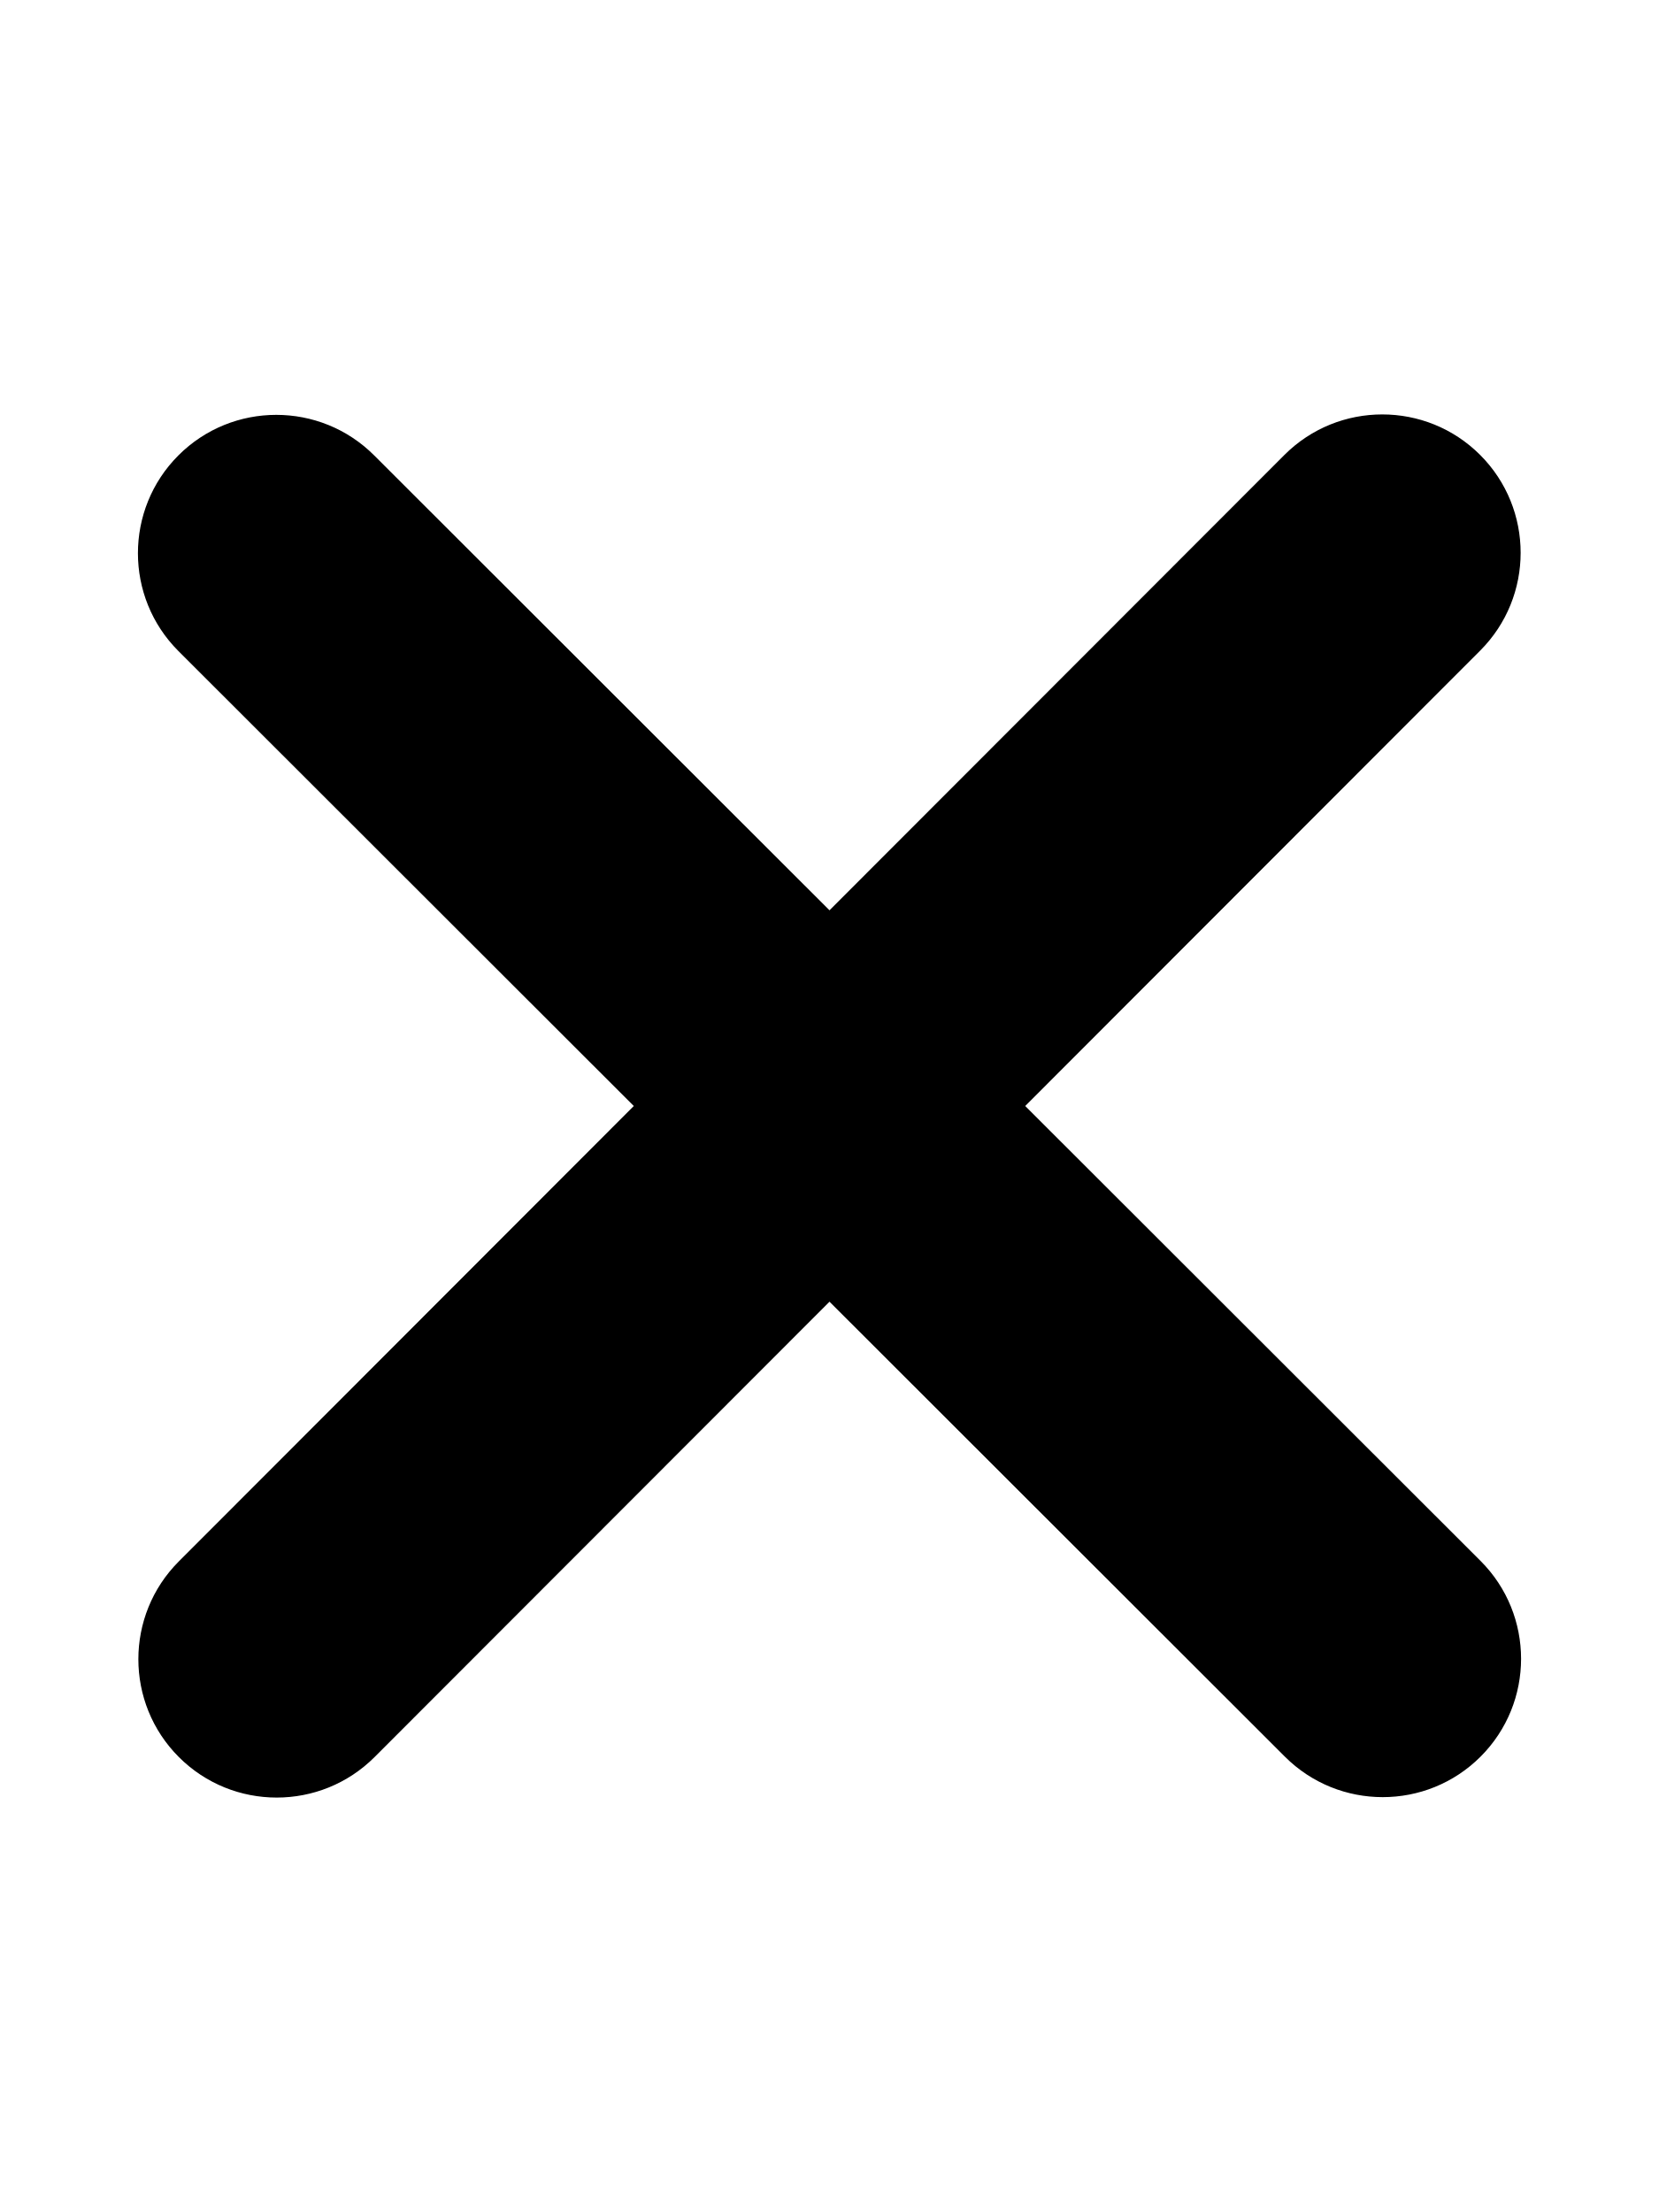
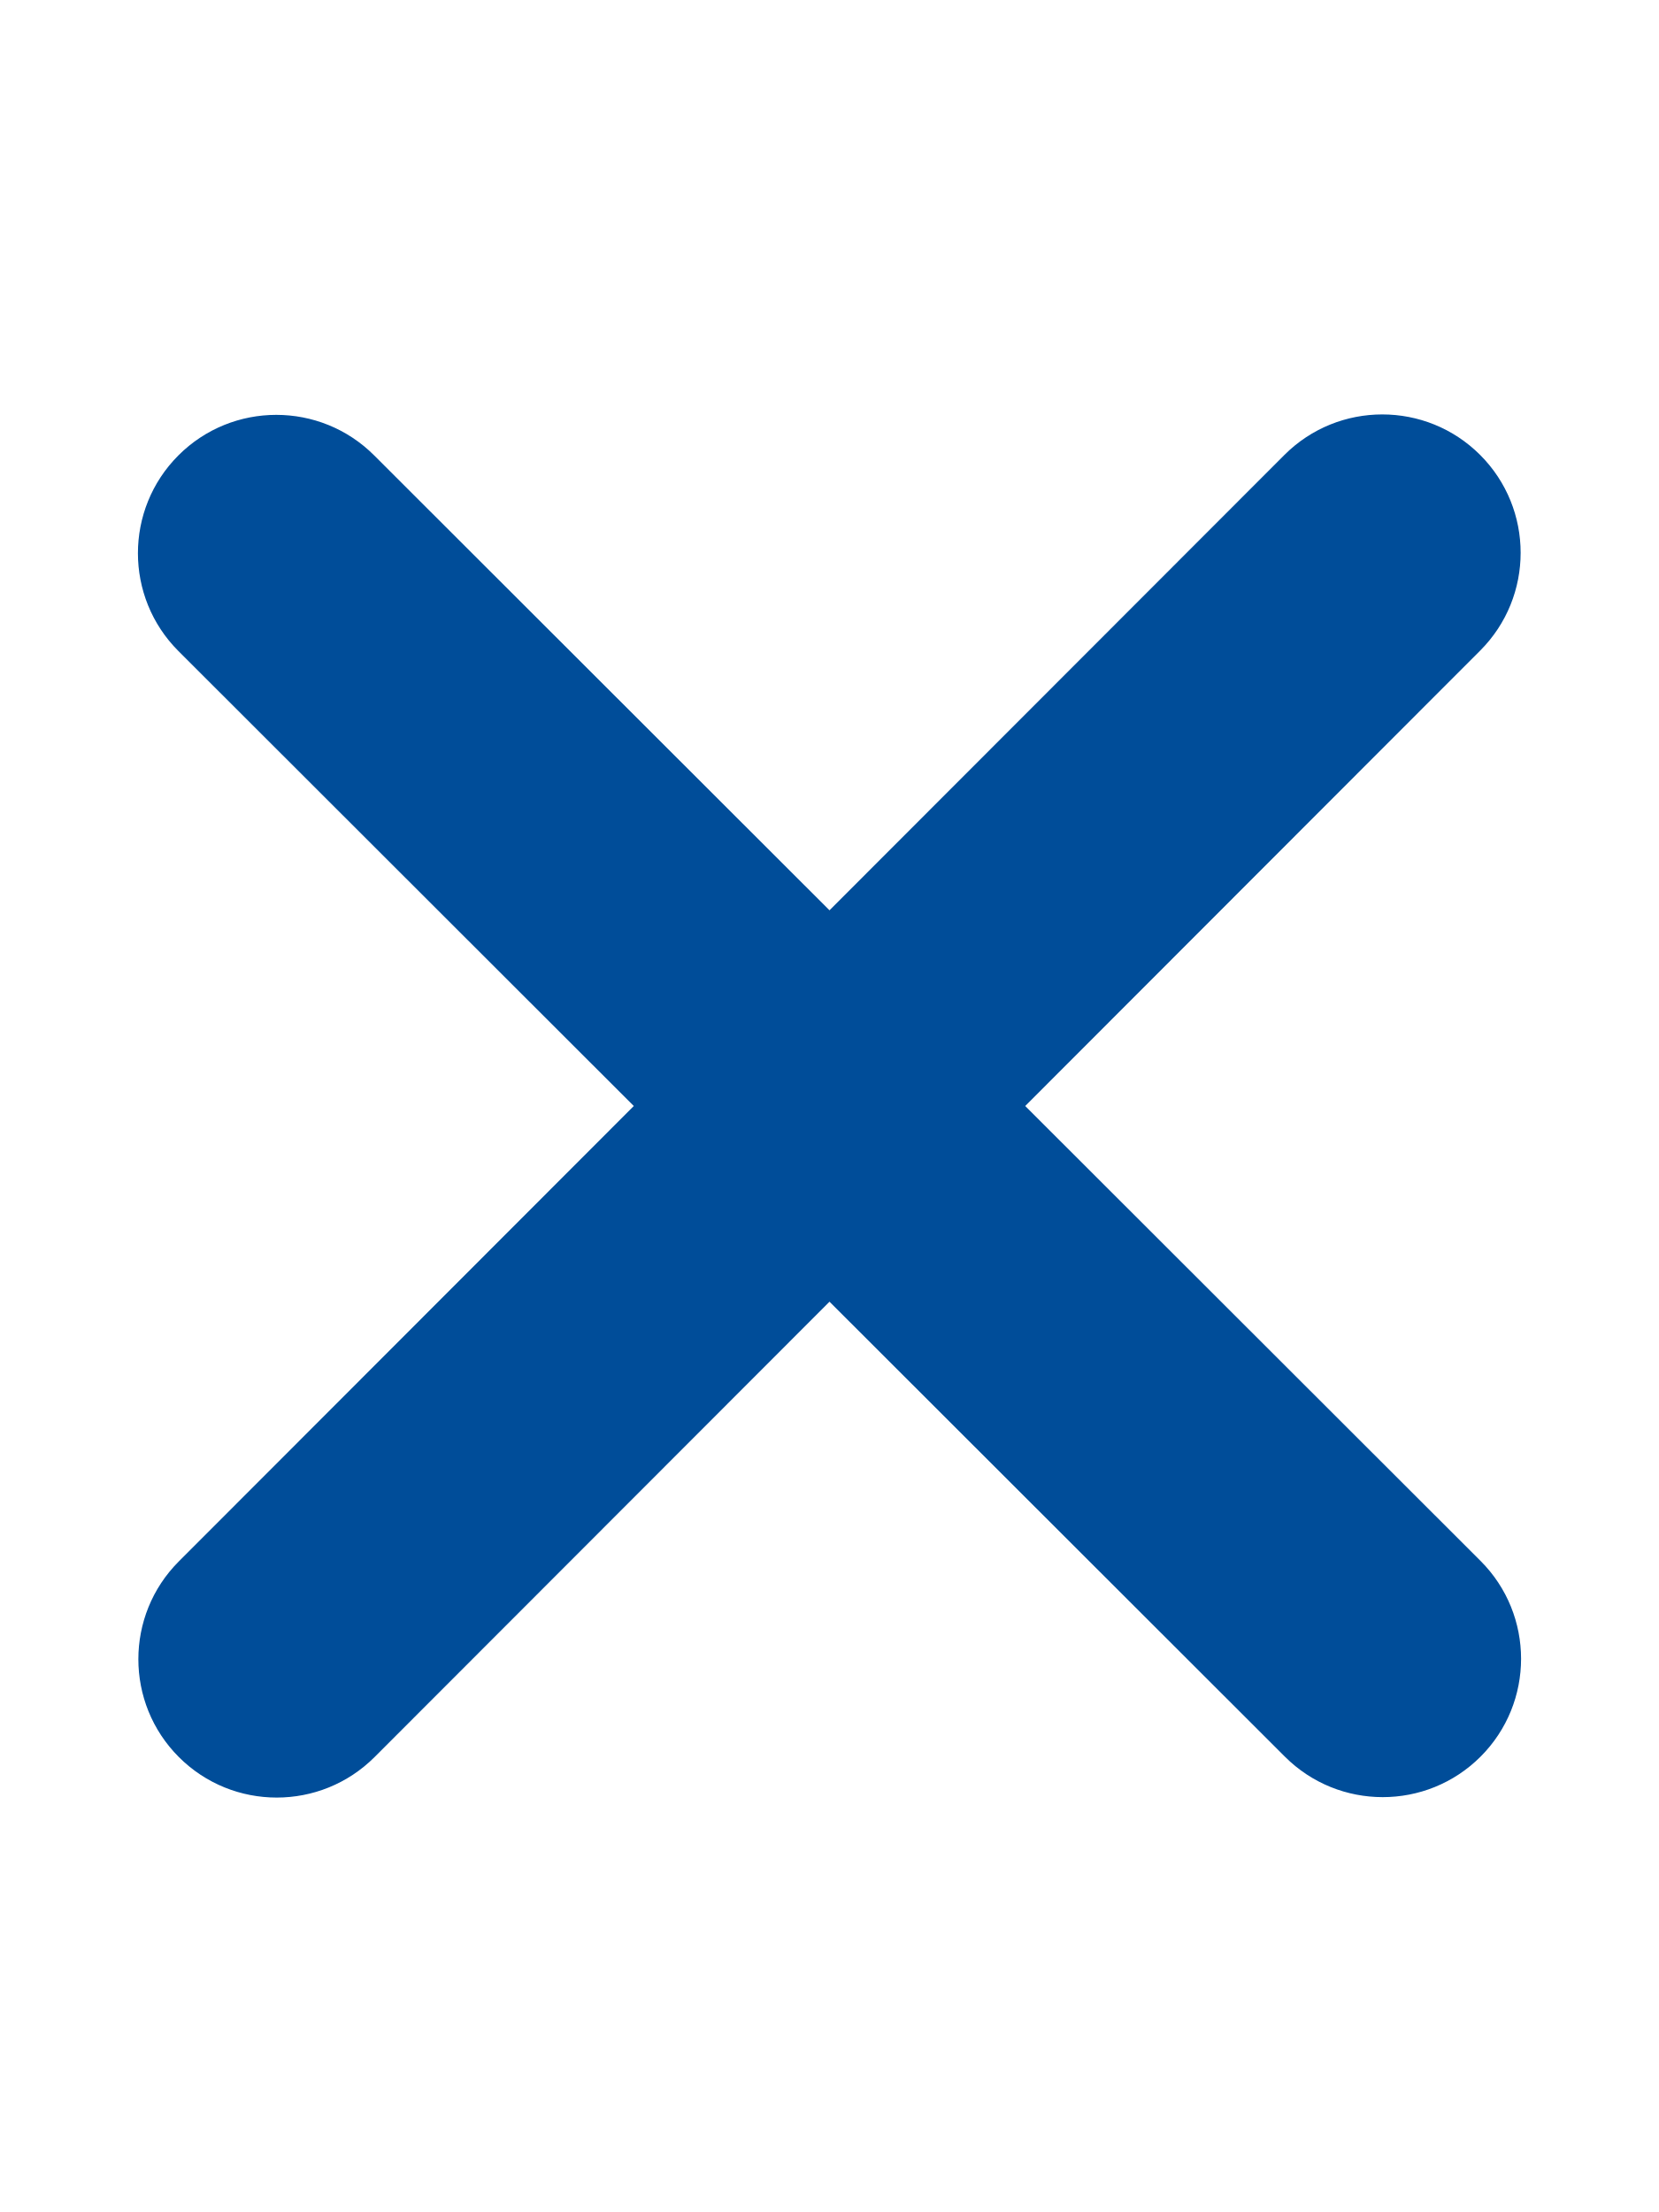
<svg xmlns="http://www.w3.org/2000/svg" viewBox="0 0 384 512">
-   <path d="M342.6 150.6c12.5-12.5 12.5-32.8 0-45.3s-32.8-12.5-45.3 0L192 210.7 86.6 105.4c-12.5-12.5-32.8-12.5-45.3 0s-12.5 32.8 0 45.3L146.7 256 41.4 361.4c-12.5 12.5-12.5 32.8 0 45.3s32.8 12.5 45.3 0L192 301.3 297.4 406.6c12.5 12.5 32.8 12.5 45.3 0s12.5-32.8 0-45.3L237.3 256 342.6 150.6z" />
+   <path fill="#004d99" d="M342.6 150.6c12.5-12.5 12.5-32.8 0-45.3s-32.8-12.5-45.3 0L192 210.7 86.6 105.4c-12.5-12.5-32.8-12.5-45.3 0s-12.5 32.8 0 45.3L146.7 256 41.4 361.4c-12.5 12.5-12.5 32.8 0 45.3s32.8 12.5 45.3 0L192 301.3 297.4 406.6c12.5 12.5 32.8 12.5 45.3 0s12.5-32.8 0-45.3L237.3 256 342.6 150.6z" />
</svg>
